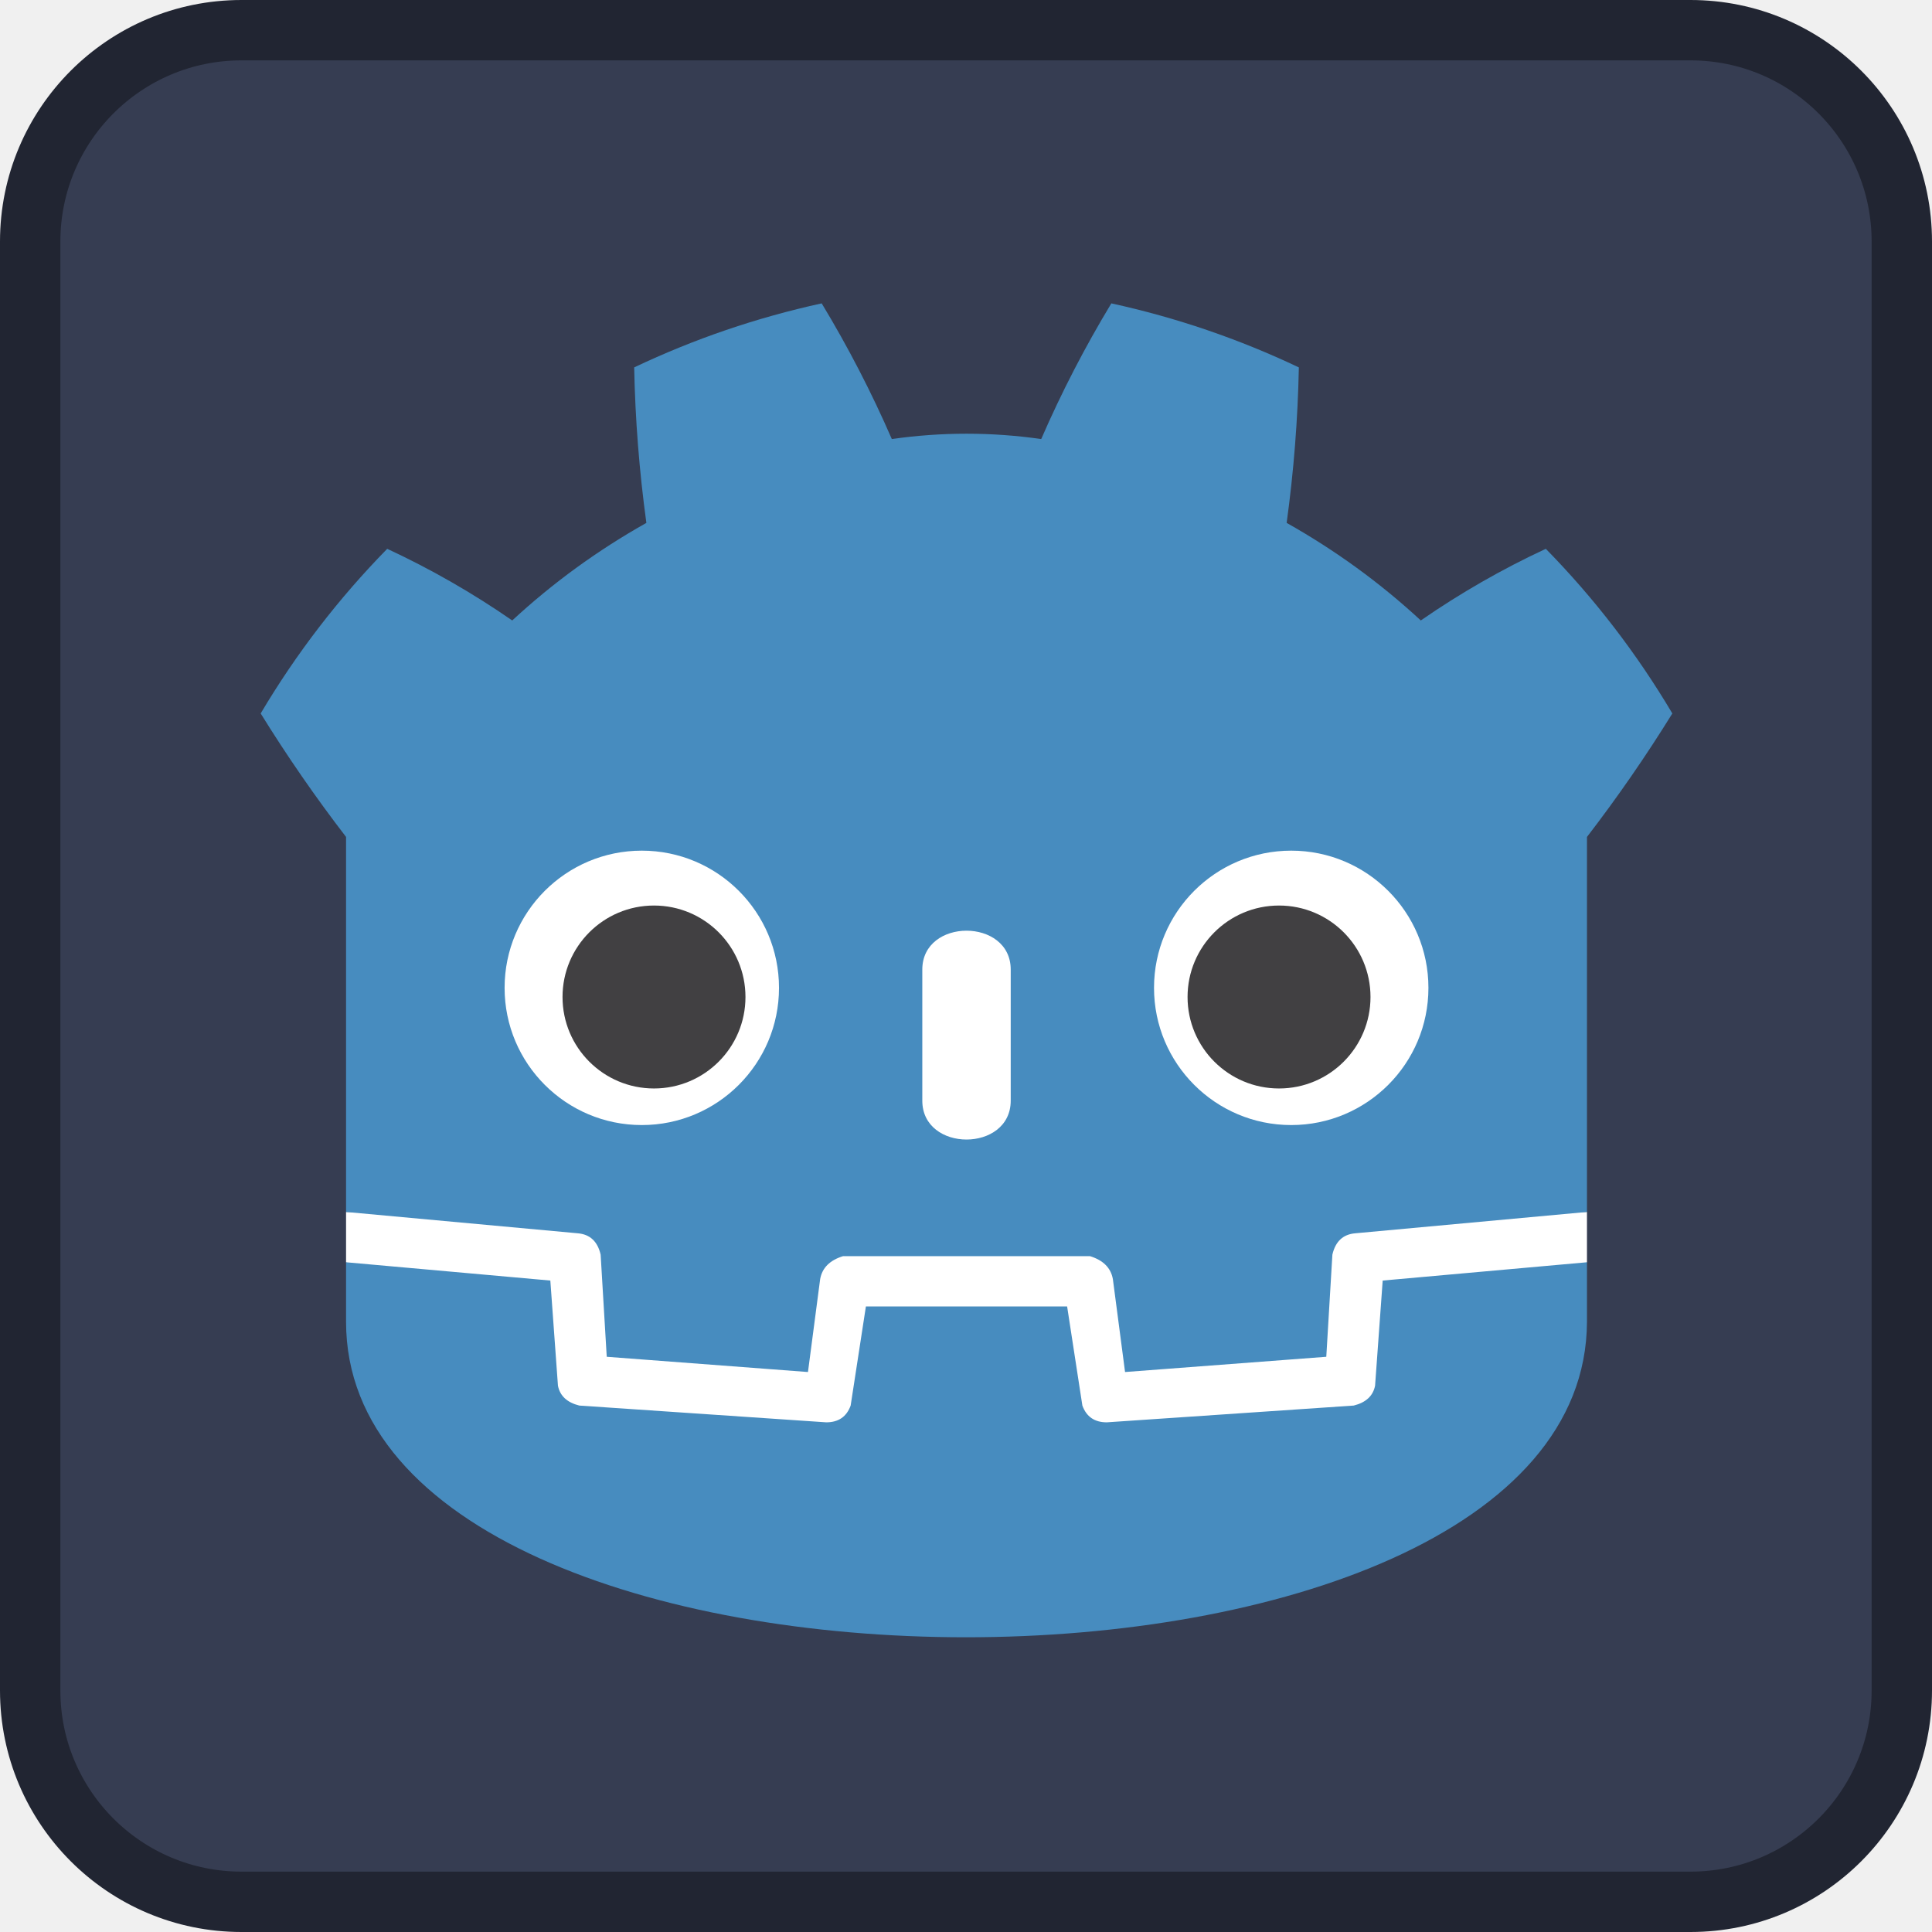
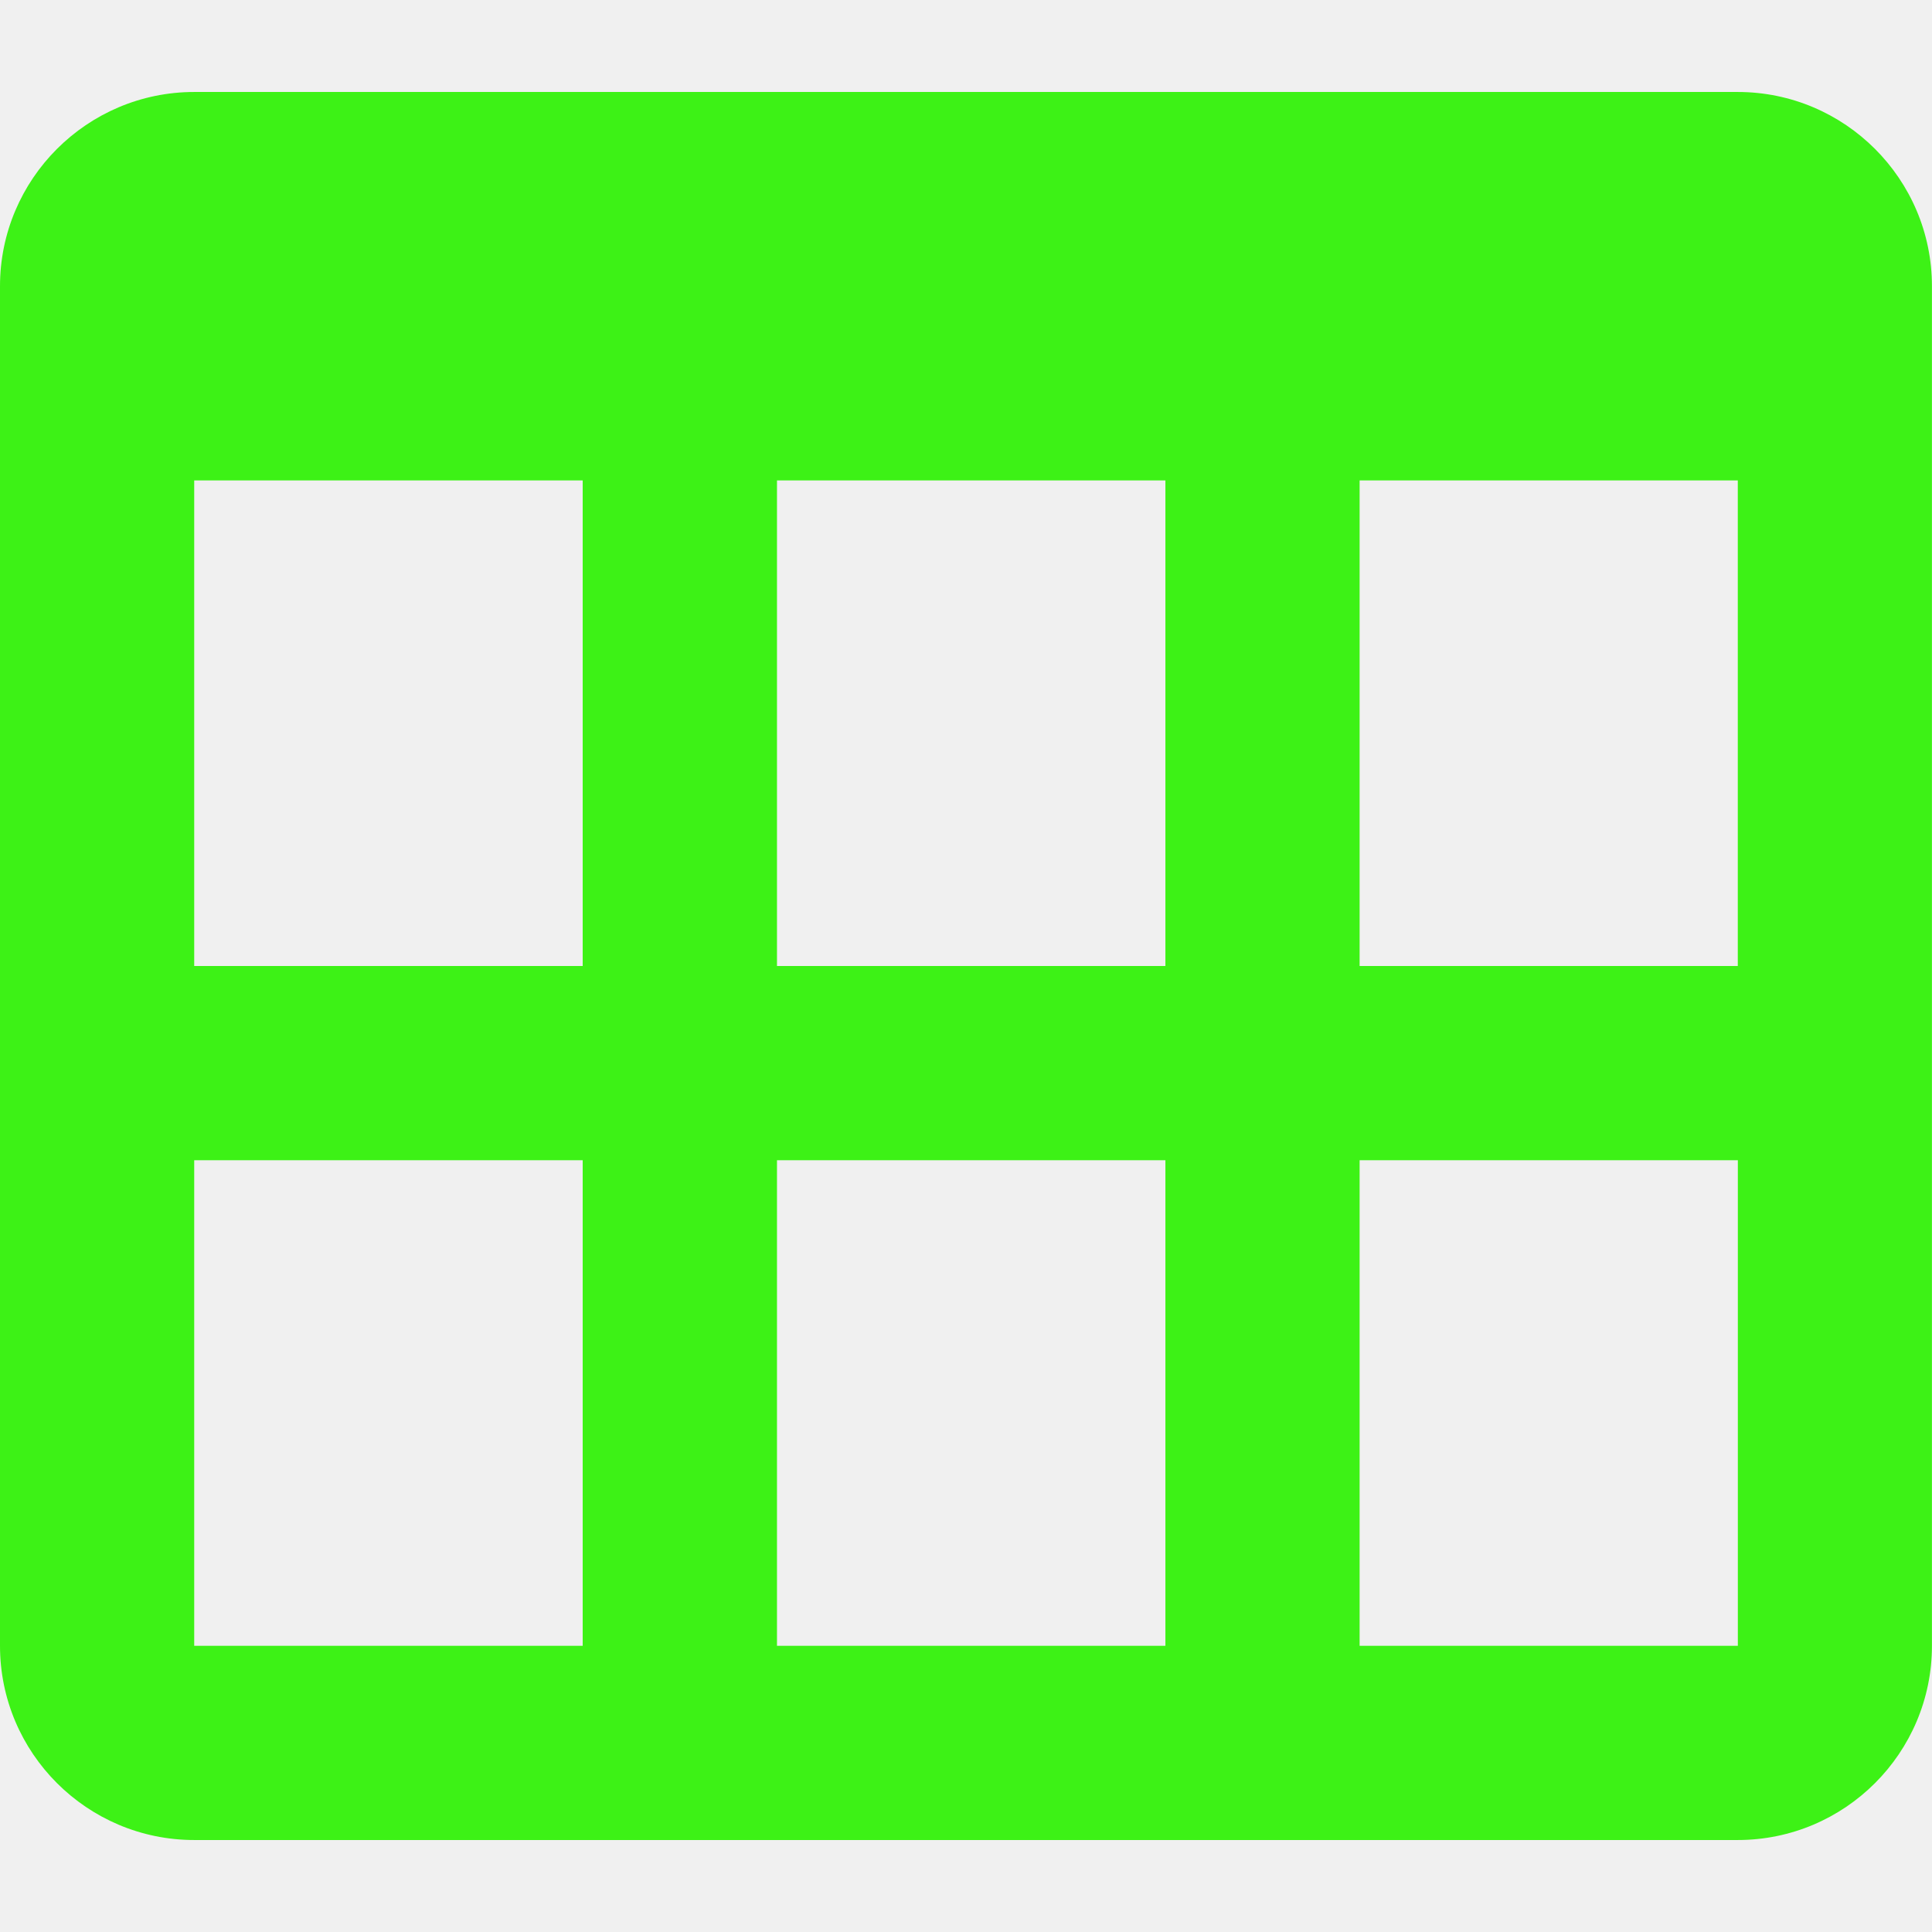
- <svg xmlns="http://www.w3.org/2000/svg" width="128" height="128">
-   <rect width="124" height="124" x="2" y="2" fill="#363d52" stroke="#212532" stroke-width="4" rx="14" />
-   <g fill="#fff" transform="translate(12.322 12.322)scale(.101)">
-     <path d="M105 673v33q407 354 814 0v-33z" />
-     <path fill="#478cbf" d="m105 673 152 14q12 1 15 14l4 67 132 10 8-61q2-11 15-15h162q13 4 15 15l8 61 132-10 4-67q3-13 15-14l152-14V427q30-39 56-81-35-59-83-108-43 20-82 47-40-37-88-64 7-51 8-102-59-28-123-42-26 43-46 89-49-7-98 0-20-46-46-89-64 14-123 42 1 51 8 102-48 27-88 64-39-27-82-47-48 49-83 108 26 42 56 81zm0 33v39c0 276 813 276 814 0v-39l-134 12-5 69q-2 10-14 13l-162 11q-12 0-16-11l-10-65H446l-10 65q-4 11-16 11l-162-11q-12-3-14-13l-5-69z" />
-     <path d="M483 600c0 34 58 34 58 0v-86c0-34-58-34-58 0z" />
-     <circle cx="725" cy="526" r="90" />
-     <circle cx="299" cy="526" r="90" />
-   </g>
-   <g fill="#414042" transform="translate(12.322 12.322)scale(.101)">
-     <circle cx="307" cy="532" r="60" />
-     <circle cx="717" cy="532" r="60" />
+ <svg xmlns="http://www.w3.org/2000/svg" width="128px" height="128px" viewBox="0 0 128 128" version="1.1">
+   <g id="surface1">
+     <path style=" stroke:none;fill-rule:nonzero;fill:rgb(23.922%,94.902%,8.627%);fill-opacity:1;" d="M 12.867 121.906 L 115.129 121.906 C 122.227 121.906 127.996 116.141 127.996 109.039 L 127.996 18.961 C 127.996 11.863 122.223 6.094 115.129 6.094 L 12.867 6.094 C 5.773 6.094 0 11.867 0 18.961 L 0 109.039 C 0 116.141 5.773 121.906 12.867 121.906 Z M 12.867 109.039 L 12.867 76.867 L 38.605 76.867 L 38.605 109.039 Z M 77.211 31.828 L 77.211 64 L 51.477 64 L 51.477 31.828 Z M 38.605 31.828 L 38.605 64 L 12.867 64 L 12.867 31.828 Z M 51.477 109.039 L 51.477 76.867 L 77.211 76.867 L 77.211 109.039 Z M 90.078 109.039 L 90.078 76.867 L 115.137 76.867 L 115.137 109.039 Z M 115.133 64 L 90.078 64 L 90.078 31.828 L 115.133 31.828 Z M 115.133 64 " />
  </g>
</svg>
